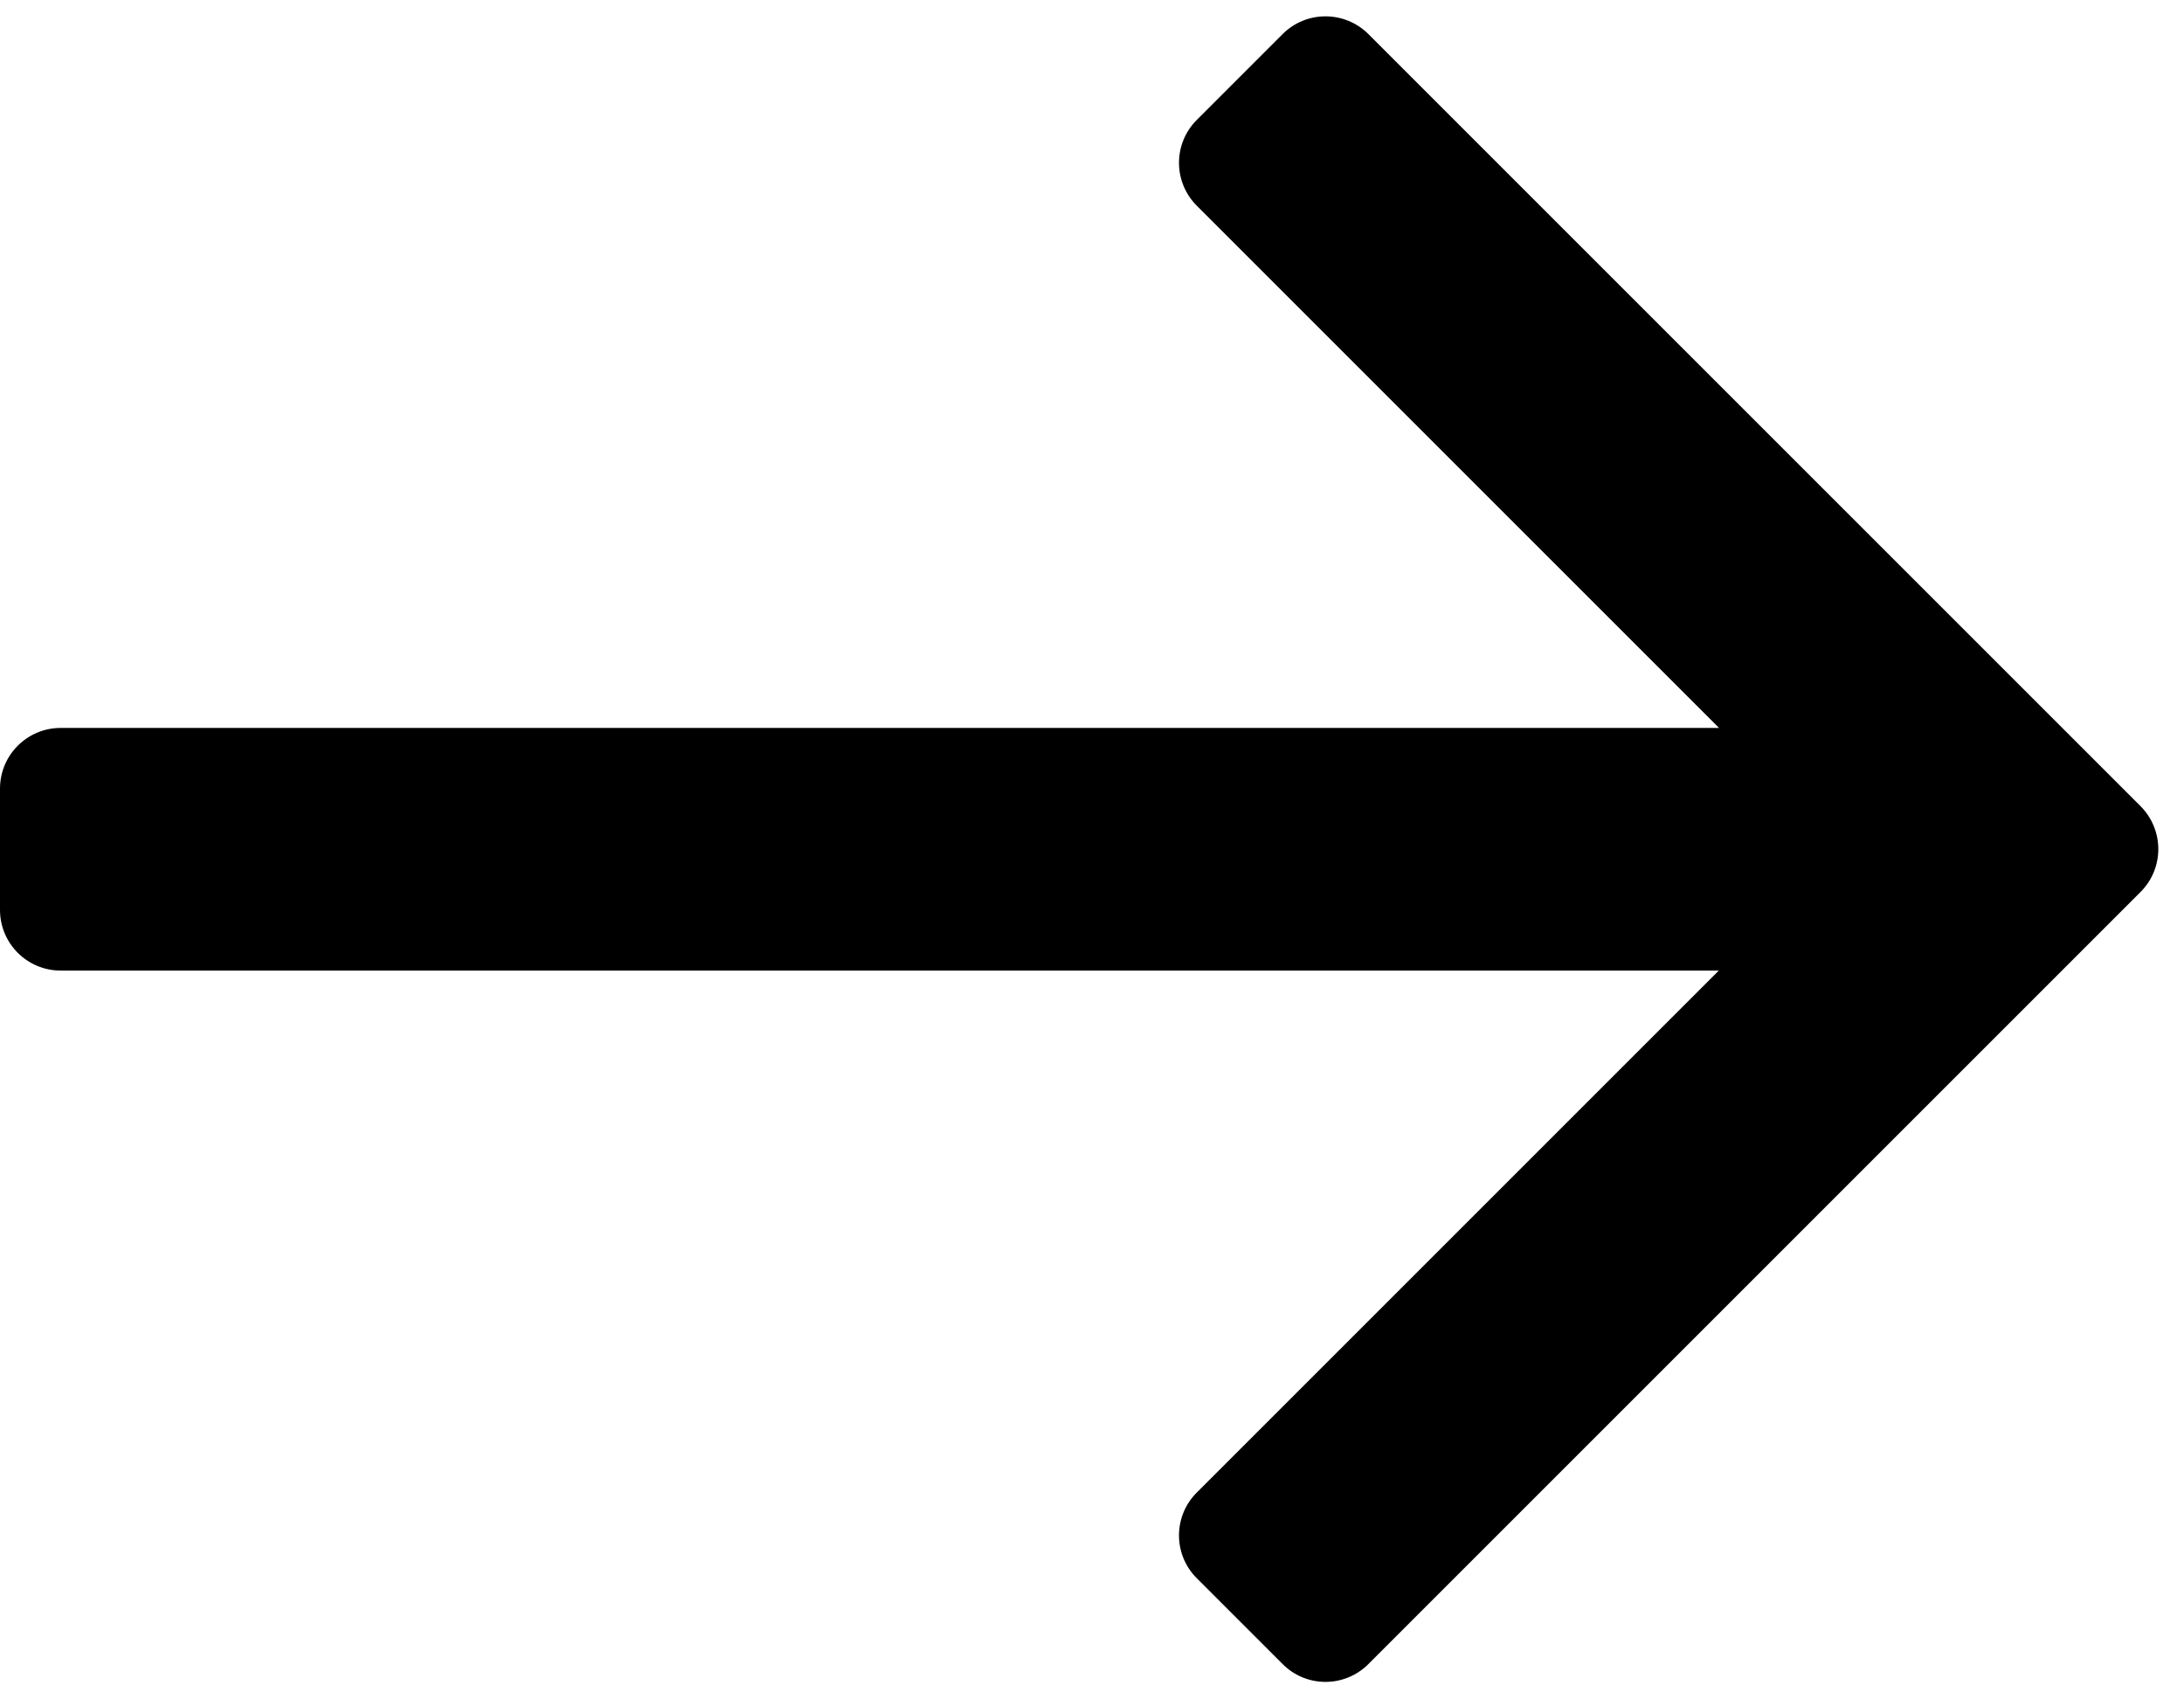
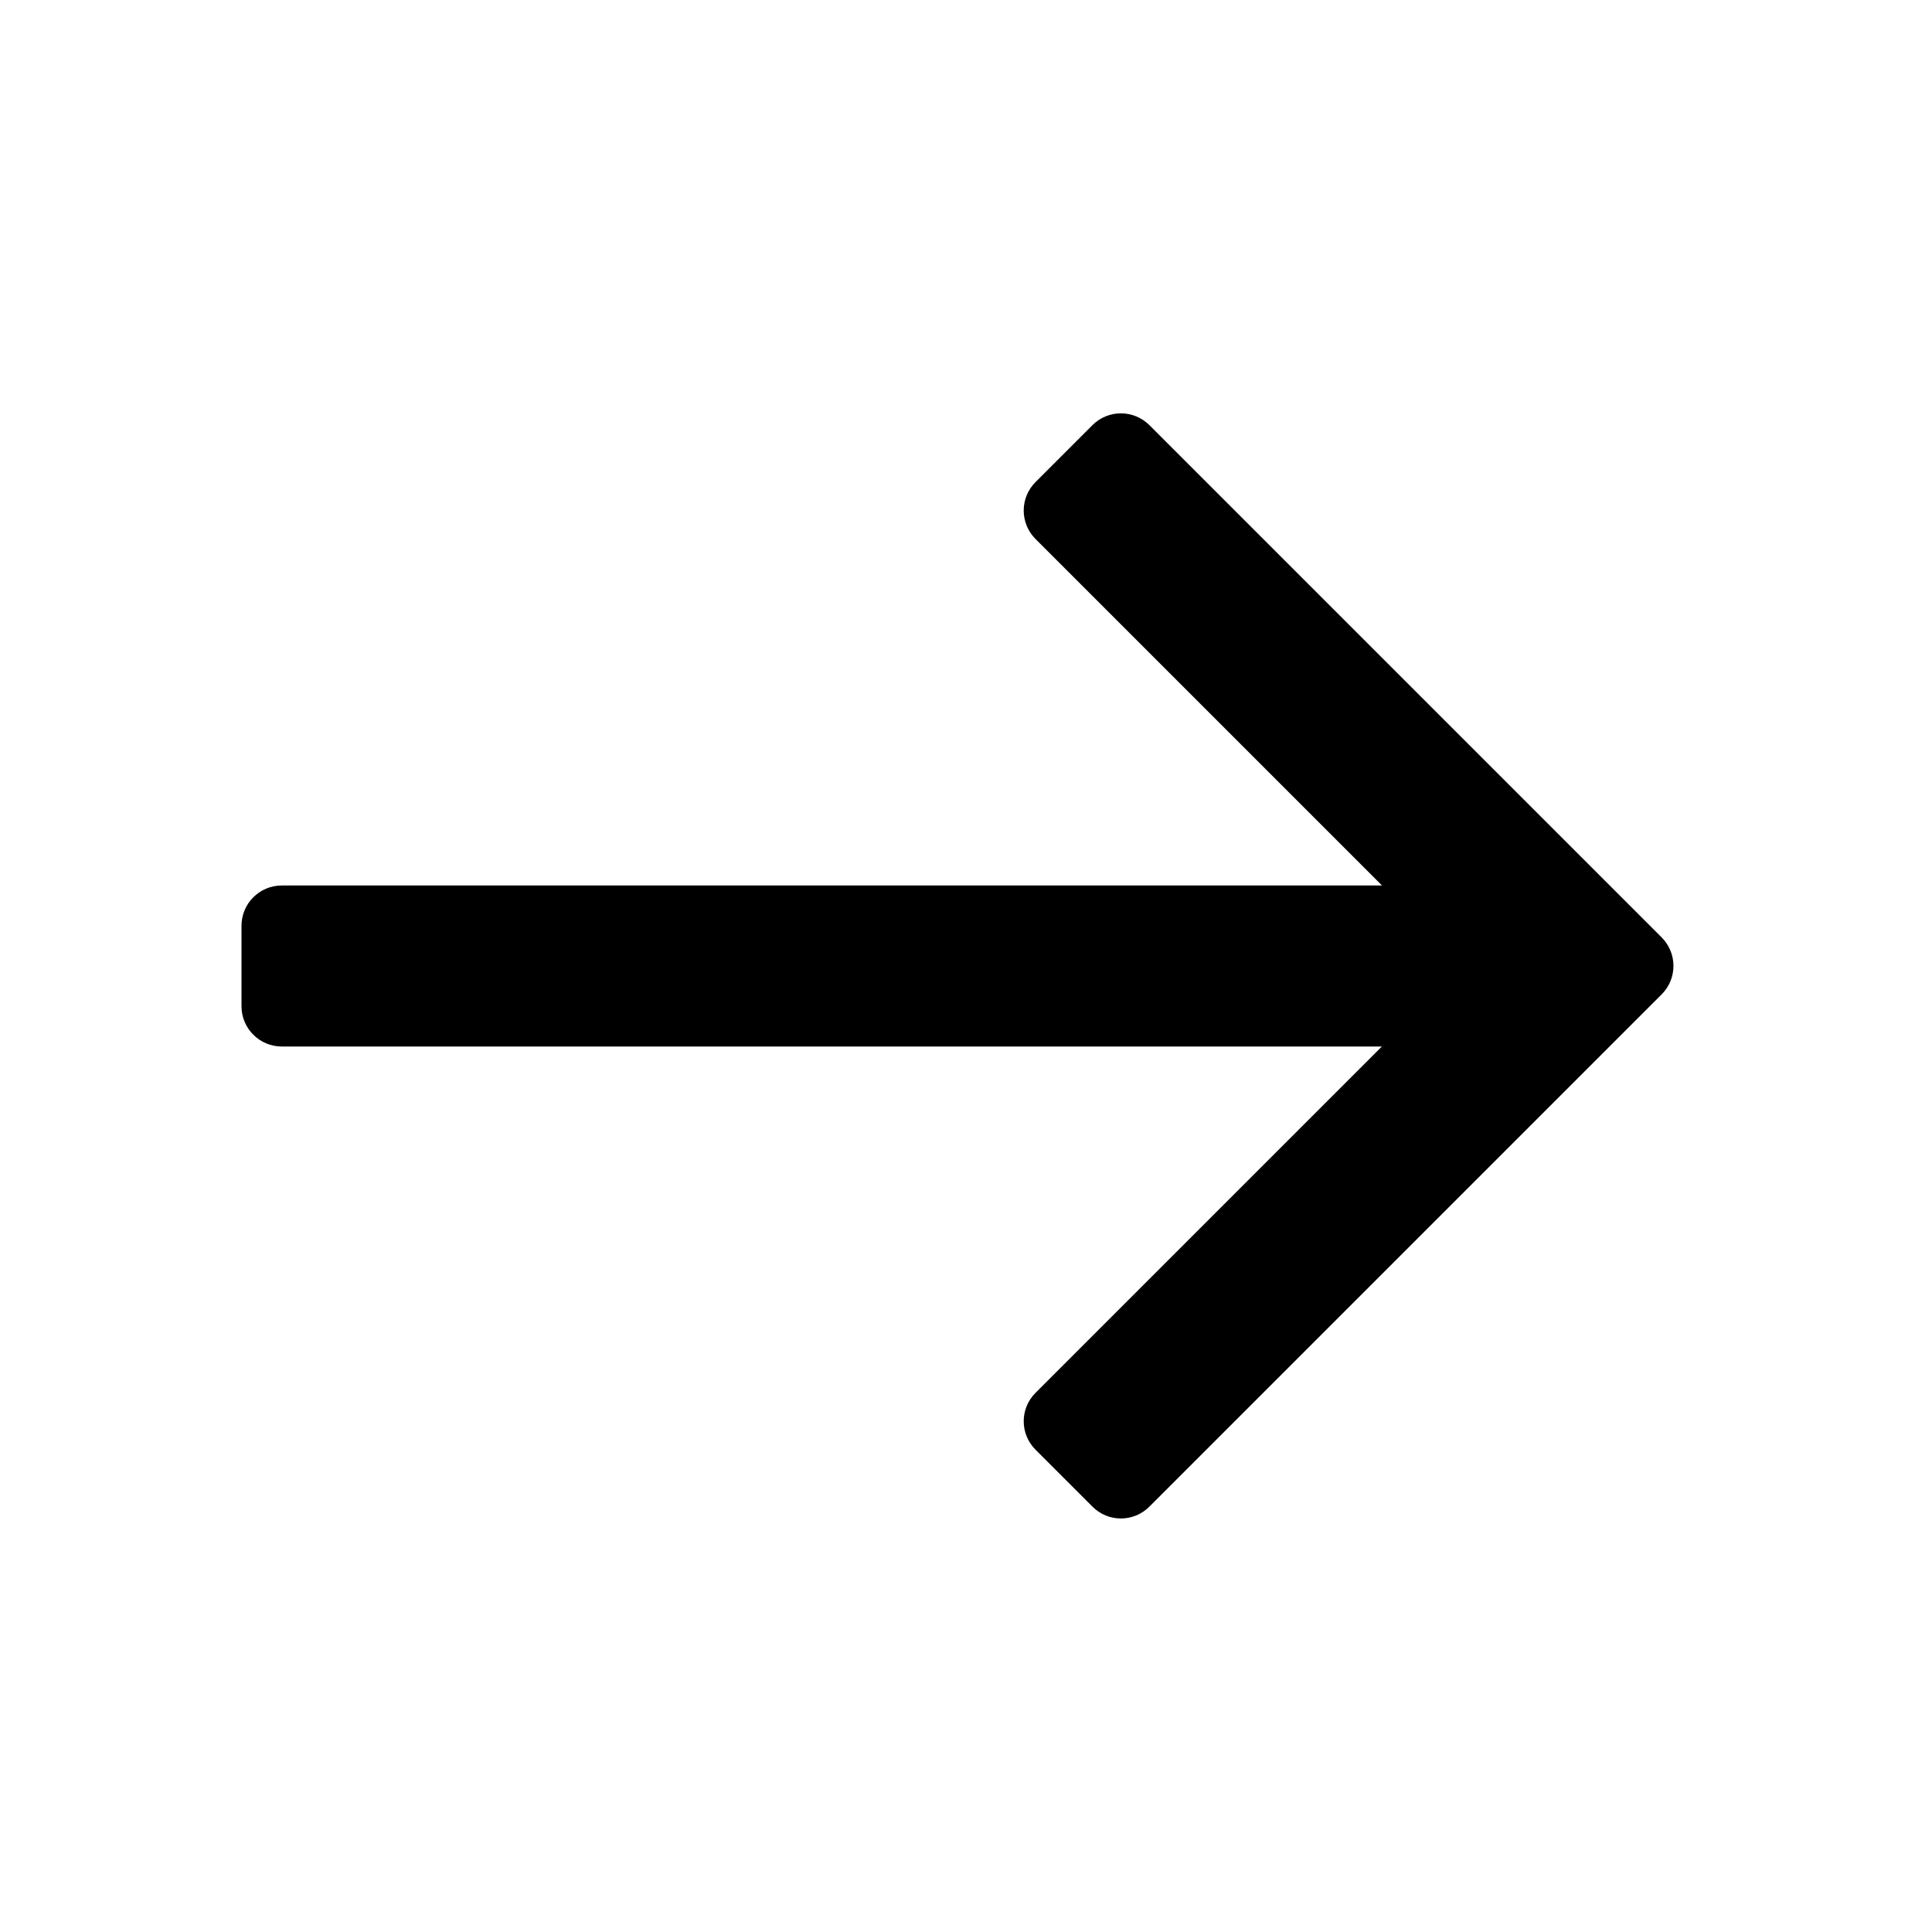
- <svg xmlns="http://www.w3.org/2000/svg" aria-label="arrow pointing right" viewBox="0 0 18 14">
-   <path d="M9.864 13.009C9.668 12.814 9.668 12.497 9.864 12.302L14.166 8H0.5C0.224 8 0 7.776 0 7.5V6.5C0 6.224 0.224 6 0.5 6H14.168L9.864 1.696C9.668 1.5 9.668 1.184 9.864 0.988L10.571 0.281C10.766 0.086 11.082 0.086 11.278 0.281L17.642 6.645C17.837 6.841 17.837 7.157 17.642 7.352L11.278 13.716C11.082 13.912 10.766 13.912 10.571 13.716L9.864 13.009Z" />
+ <svg xmlns="http://www.w3.org/2000/svg" aria-label="arrow pointing right" viewBox="0 0 24 24">
+   <path d="M12.864 18.009C12.668 17.814 12.668 17.497 12.864 17.302L17.166 13H3.5C3.224 13 3 12.776 3 12.5V11.5C3 11.224 3.224 11 3.5 11H17.168L12.864 6.696C12.668 6.5 12.668 6.184 12.864 5.988L13.571 5.281C13.766 5.086 14.082 5.086 14.278 5.281L20.642 11.645C20.837 11.841 20.837 12.157 20.642 12.352L14.278 18.716C14.082 18.912 13.766 18.912 13.571 18.716L12.864 18.009Z" />
</svg>
